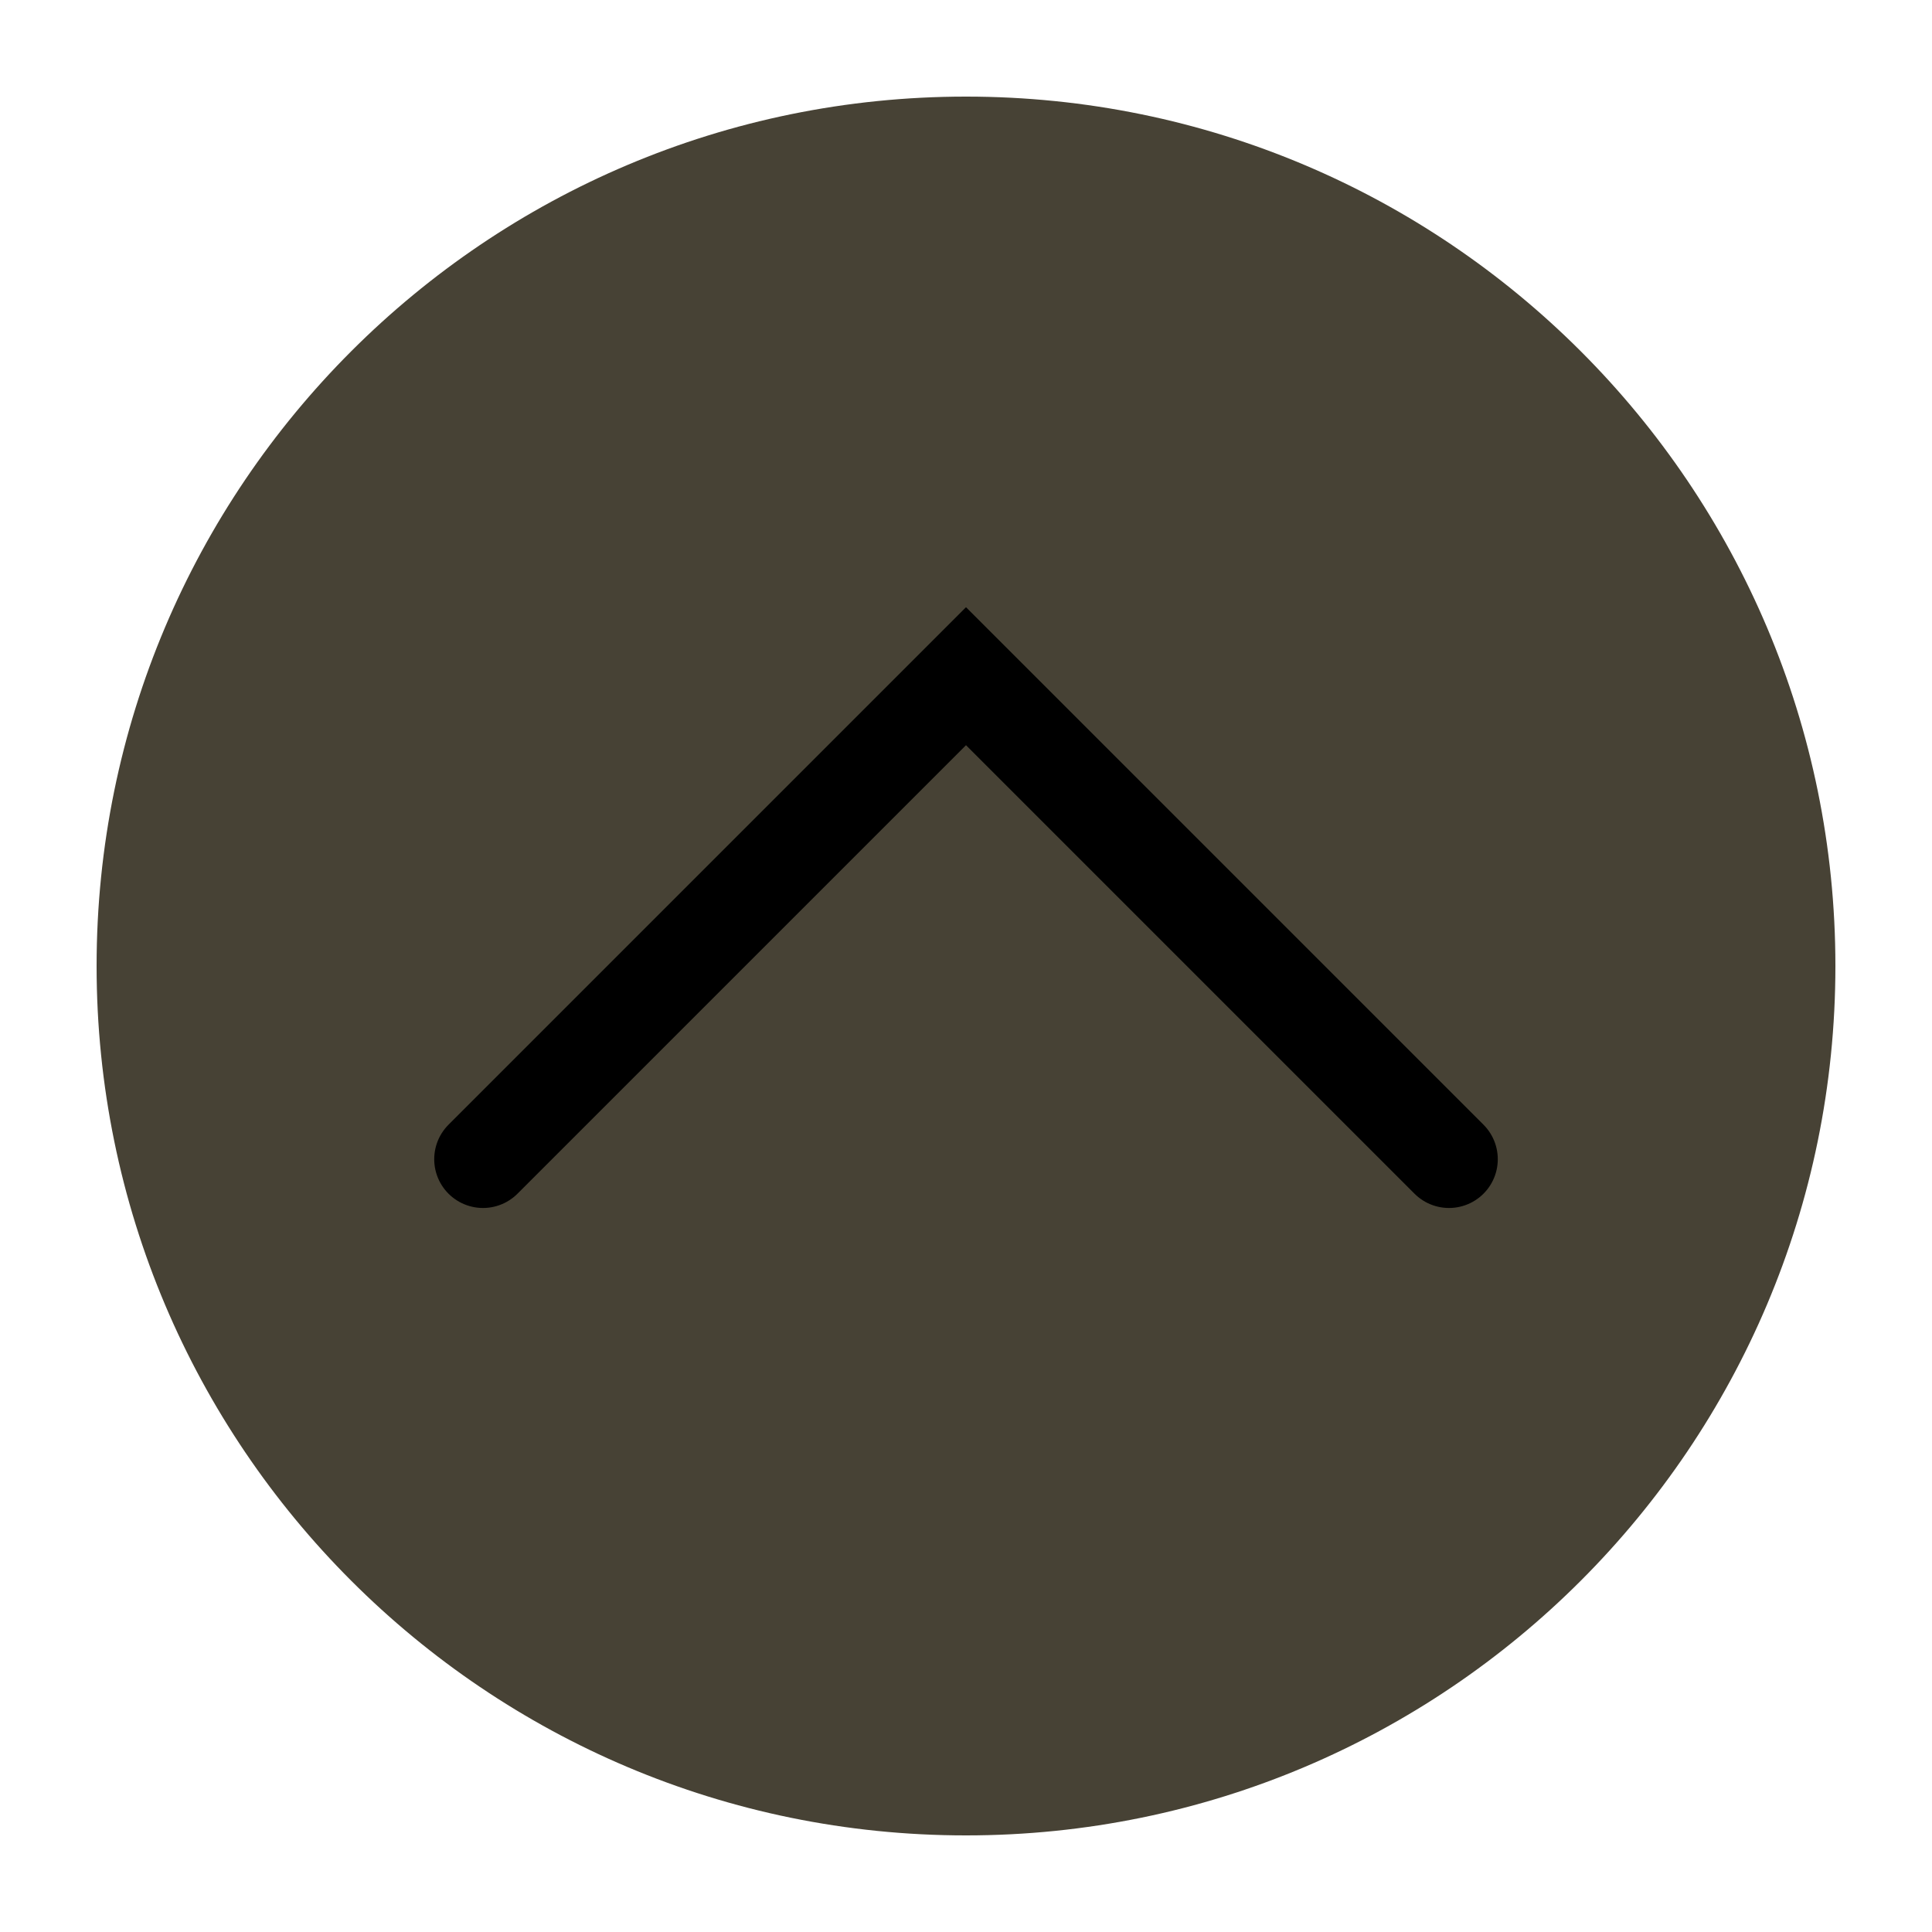
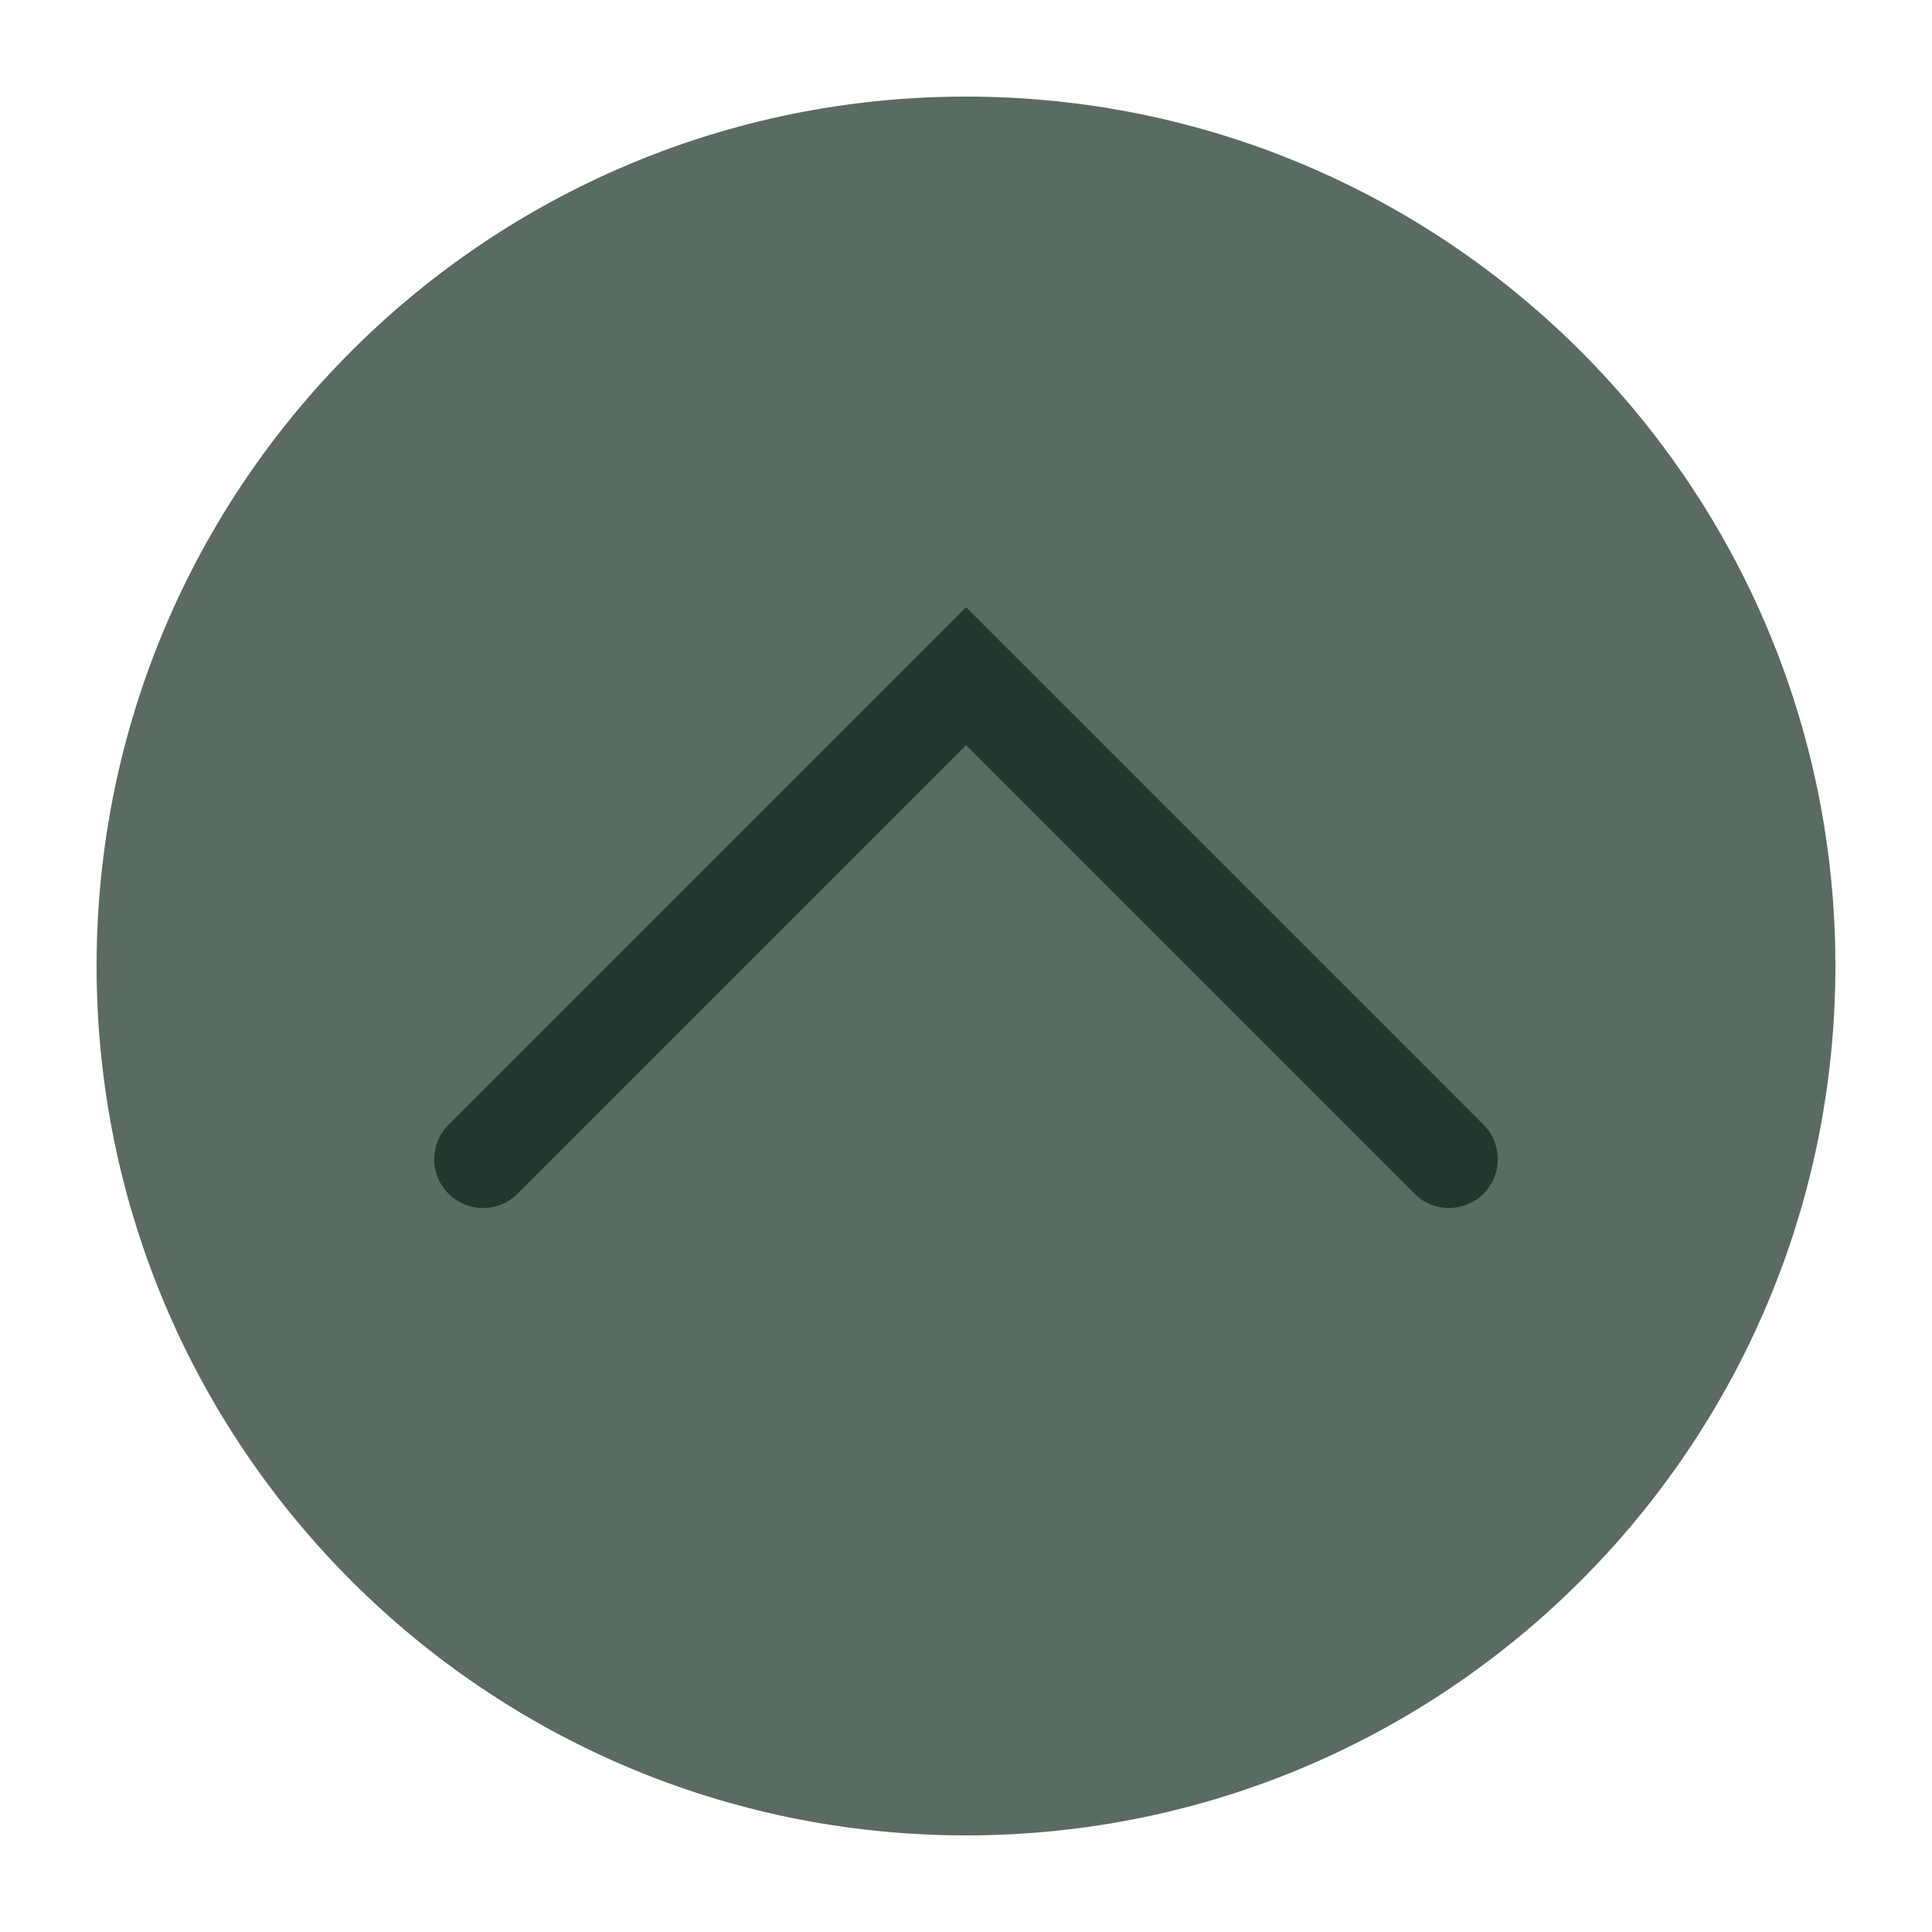
<svg xmlns="http://www.w3.org/2000/svg" viewBox="0 0 50 50" version="1.2" baseProfile="tiny">
  <defs>
</defs>
  <g fill="none" stroke="black" stroke-width="1" fill-rule="evenodd" stroke-linecap="square" stroke-linejoin="bevel">
-     <g fill="#474235" fill-opacity="1" stroke="none" transform="matrix(2.5,0,0,2.5,2.5,2.5)" font-family="Iosevka Term Curly" font-size="12" font-weight="500" font-style="normal">
+     <g fill="#5a6b62" fill-opacity="1" stroke="none" transform="matrix(2.5,0,0,2.5,2.5,2.5)" font-family="Iosevka Term Curly" font-size="12" font-weight="500" font-style="normal">
      <circle cx="9" cy="9" r="9" />
    </g>
-     <g fill="none" stroke="#000000" stroke-opacity="1" stroke-width="1.01" stroke-linecap="round" stroke-linejoin="miter" stroke-miterlimit="2" transform="matrix(2.5,0,0,2.5,2.5,2.5)" font-family="Iosevka Term Curly" font-size="12" font-weight="500" font-style="normal">
+     <g fill="none" stroke="#24362d" stroke-opacity="1" stroke-width="1.01" stroke-linecap="round" stroke-linejoin="miter" stroke-miterlimit="2" transform="matrix(2.5,0,0,2.5,2.5,2.5)" font-family="Iosevka Term Curly" font-size="12" font-weight="500" font-style="normal">
      <polyline fill="none" vector-effect="none" points="4,11 9,6 14,11 " />
    </g>
    <g fill="none" stroke="#000000" stroke-opacity="1" stroke-width="1" stroke-linecap="square" stroke-linejoin="bevel" transform="matrix(1,0,0,1,0,0)" font-family="Iosevka Term Curly" font-size="12" font-weight="500" font-style="normal">
</g>
  </g>
</svg>
